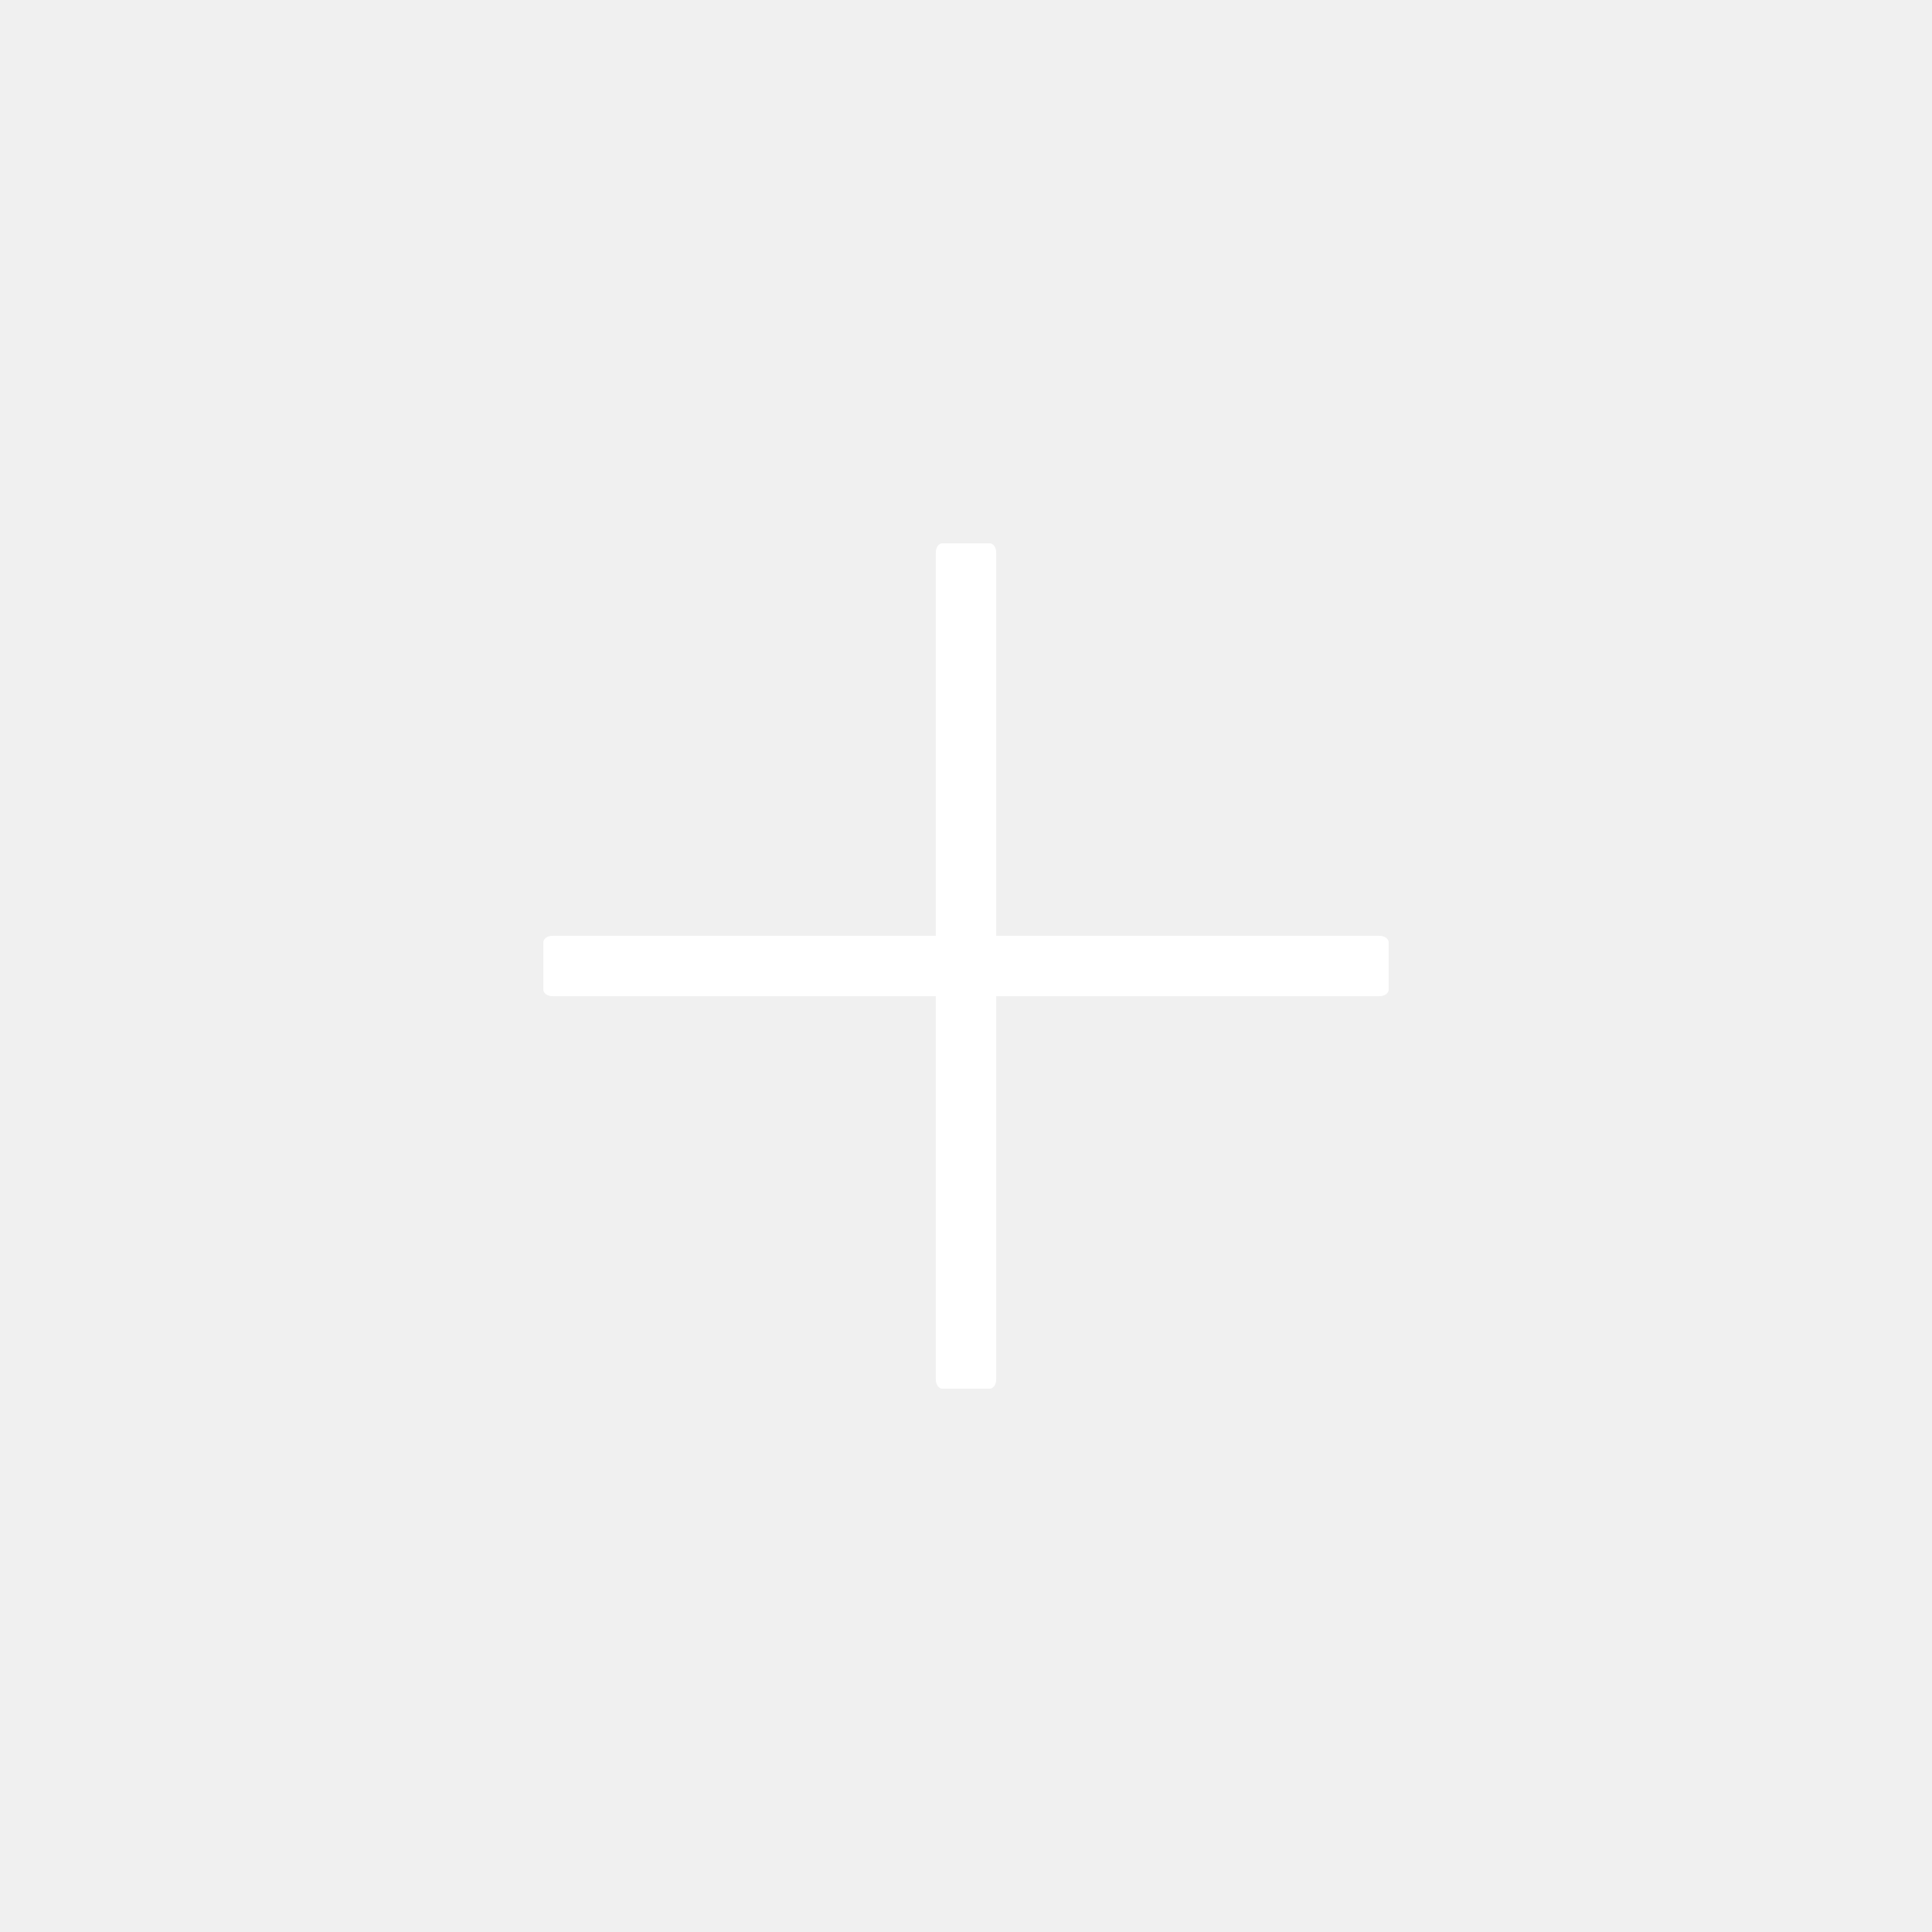
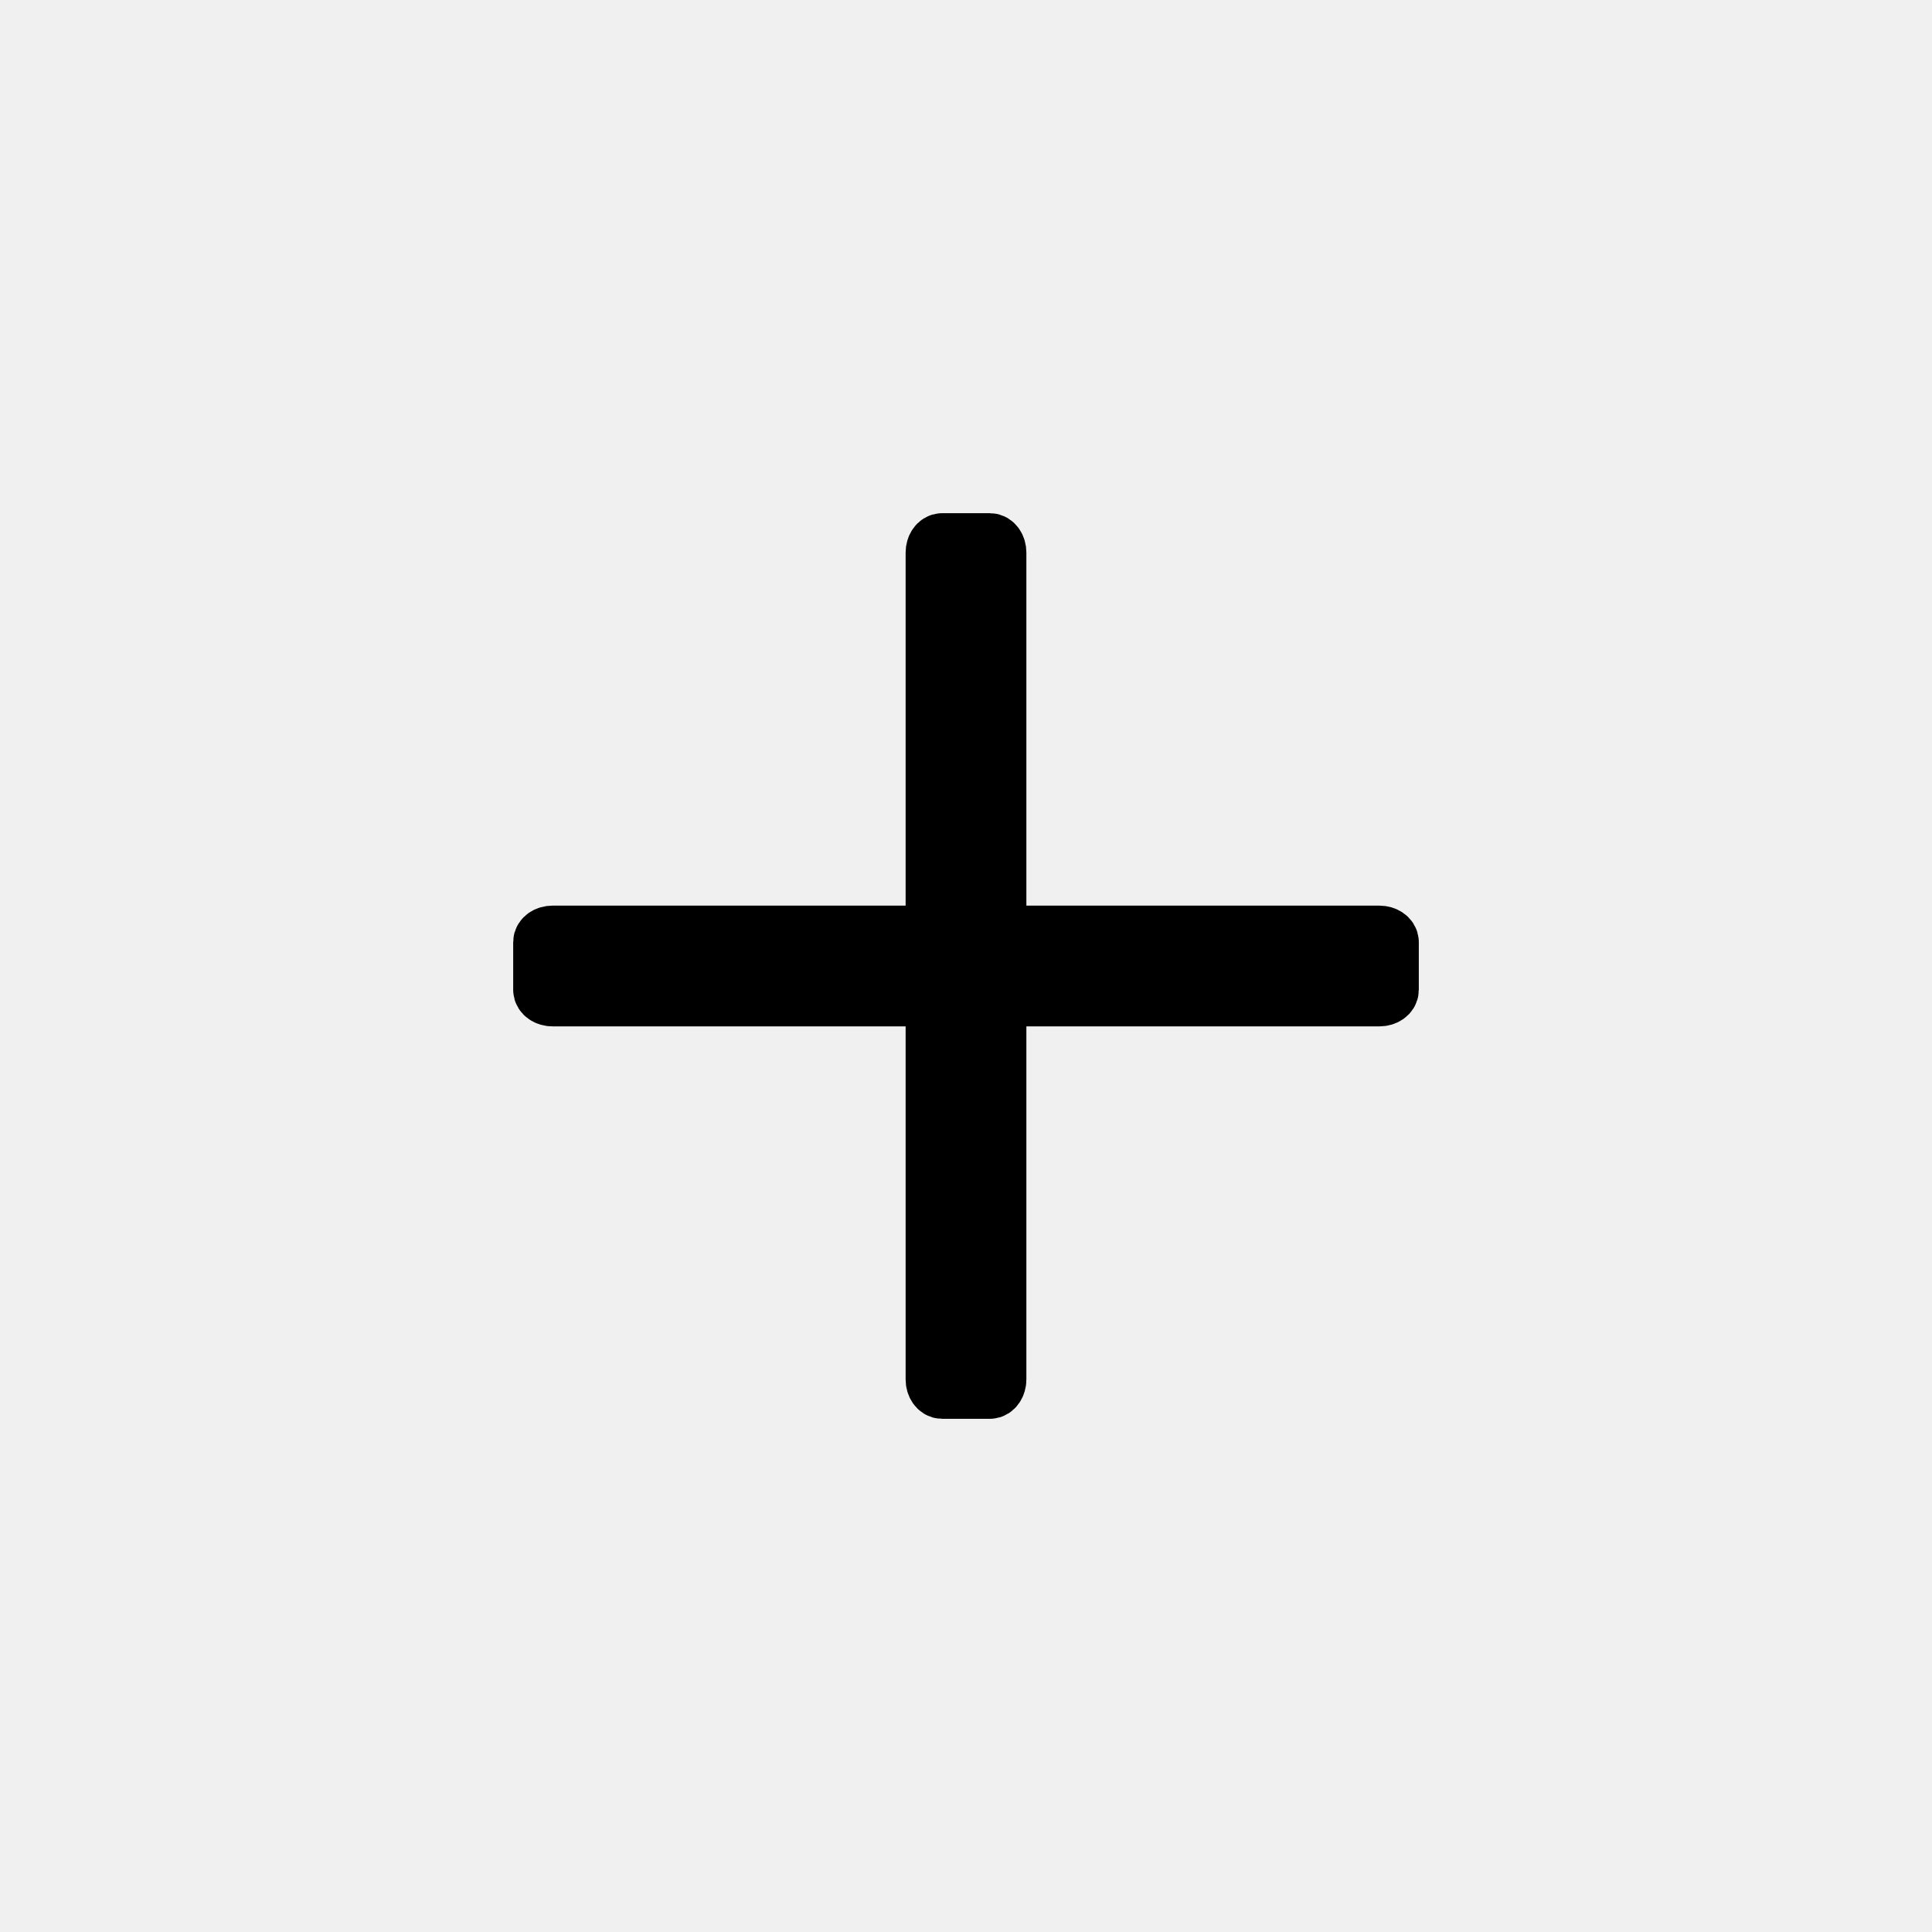
<svg xmlns="http://www.w3.org/2000/svg" width="32" height="32" viewBox="0 0 32 32" fill="none">
-   <path d="M22.848 15.5H9.152C9.068 15.5 9 15.547 9 15.605V16.395C9 16.453 9.068 16.5 9.152 16.5H22.848C22.931 16.5 23 16.453 23 16.395V15.605C23 15.547 22.931 15.5 22.848 15.5Z" fill="white" />
-   <path d="M15.5 9.152V22.848C15.5 22.931 15.547 23 15.605 23H16.395C16.453 23 16.5 22.931 16.5 22.848V9.152C16.5 9.068 16.453 9 16.395 9H15.605C15.547 9 15.5 9.068 15.5 9.152Z" fill="white" />
+   <path d="M22.848 15.5H9.152C9.068 15.5 9 15.547 9 15.605V16.395C9 16.453 9.068 16.5 9.152 16.5H22.848C22.931 16.5 23 16.453 23 16.395V15.605C23 15.547 22.931 15.5 22.848 15.5Z" fill="currentColor" stroke="currentColor" />
+   <path d="M15.5 9.152V22.848C15.5 22.931 15.547 23 15.605 23H16.395C16.453 23 16.5 22.931 16.5 22.848V9.152C16.5 9.068 16.453 9 16.395 9H15.605C15.547 9 15.5 9.068 15.5 9.152Z" fill="currentColor" stroke="currentColor" />
</svg>
